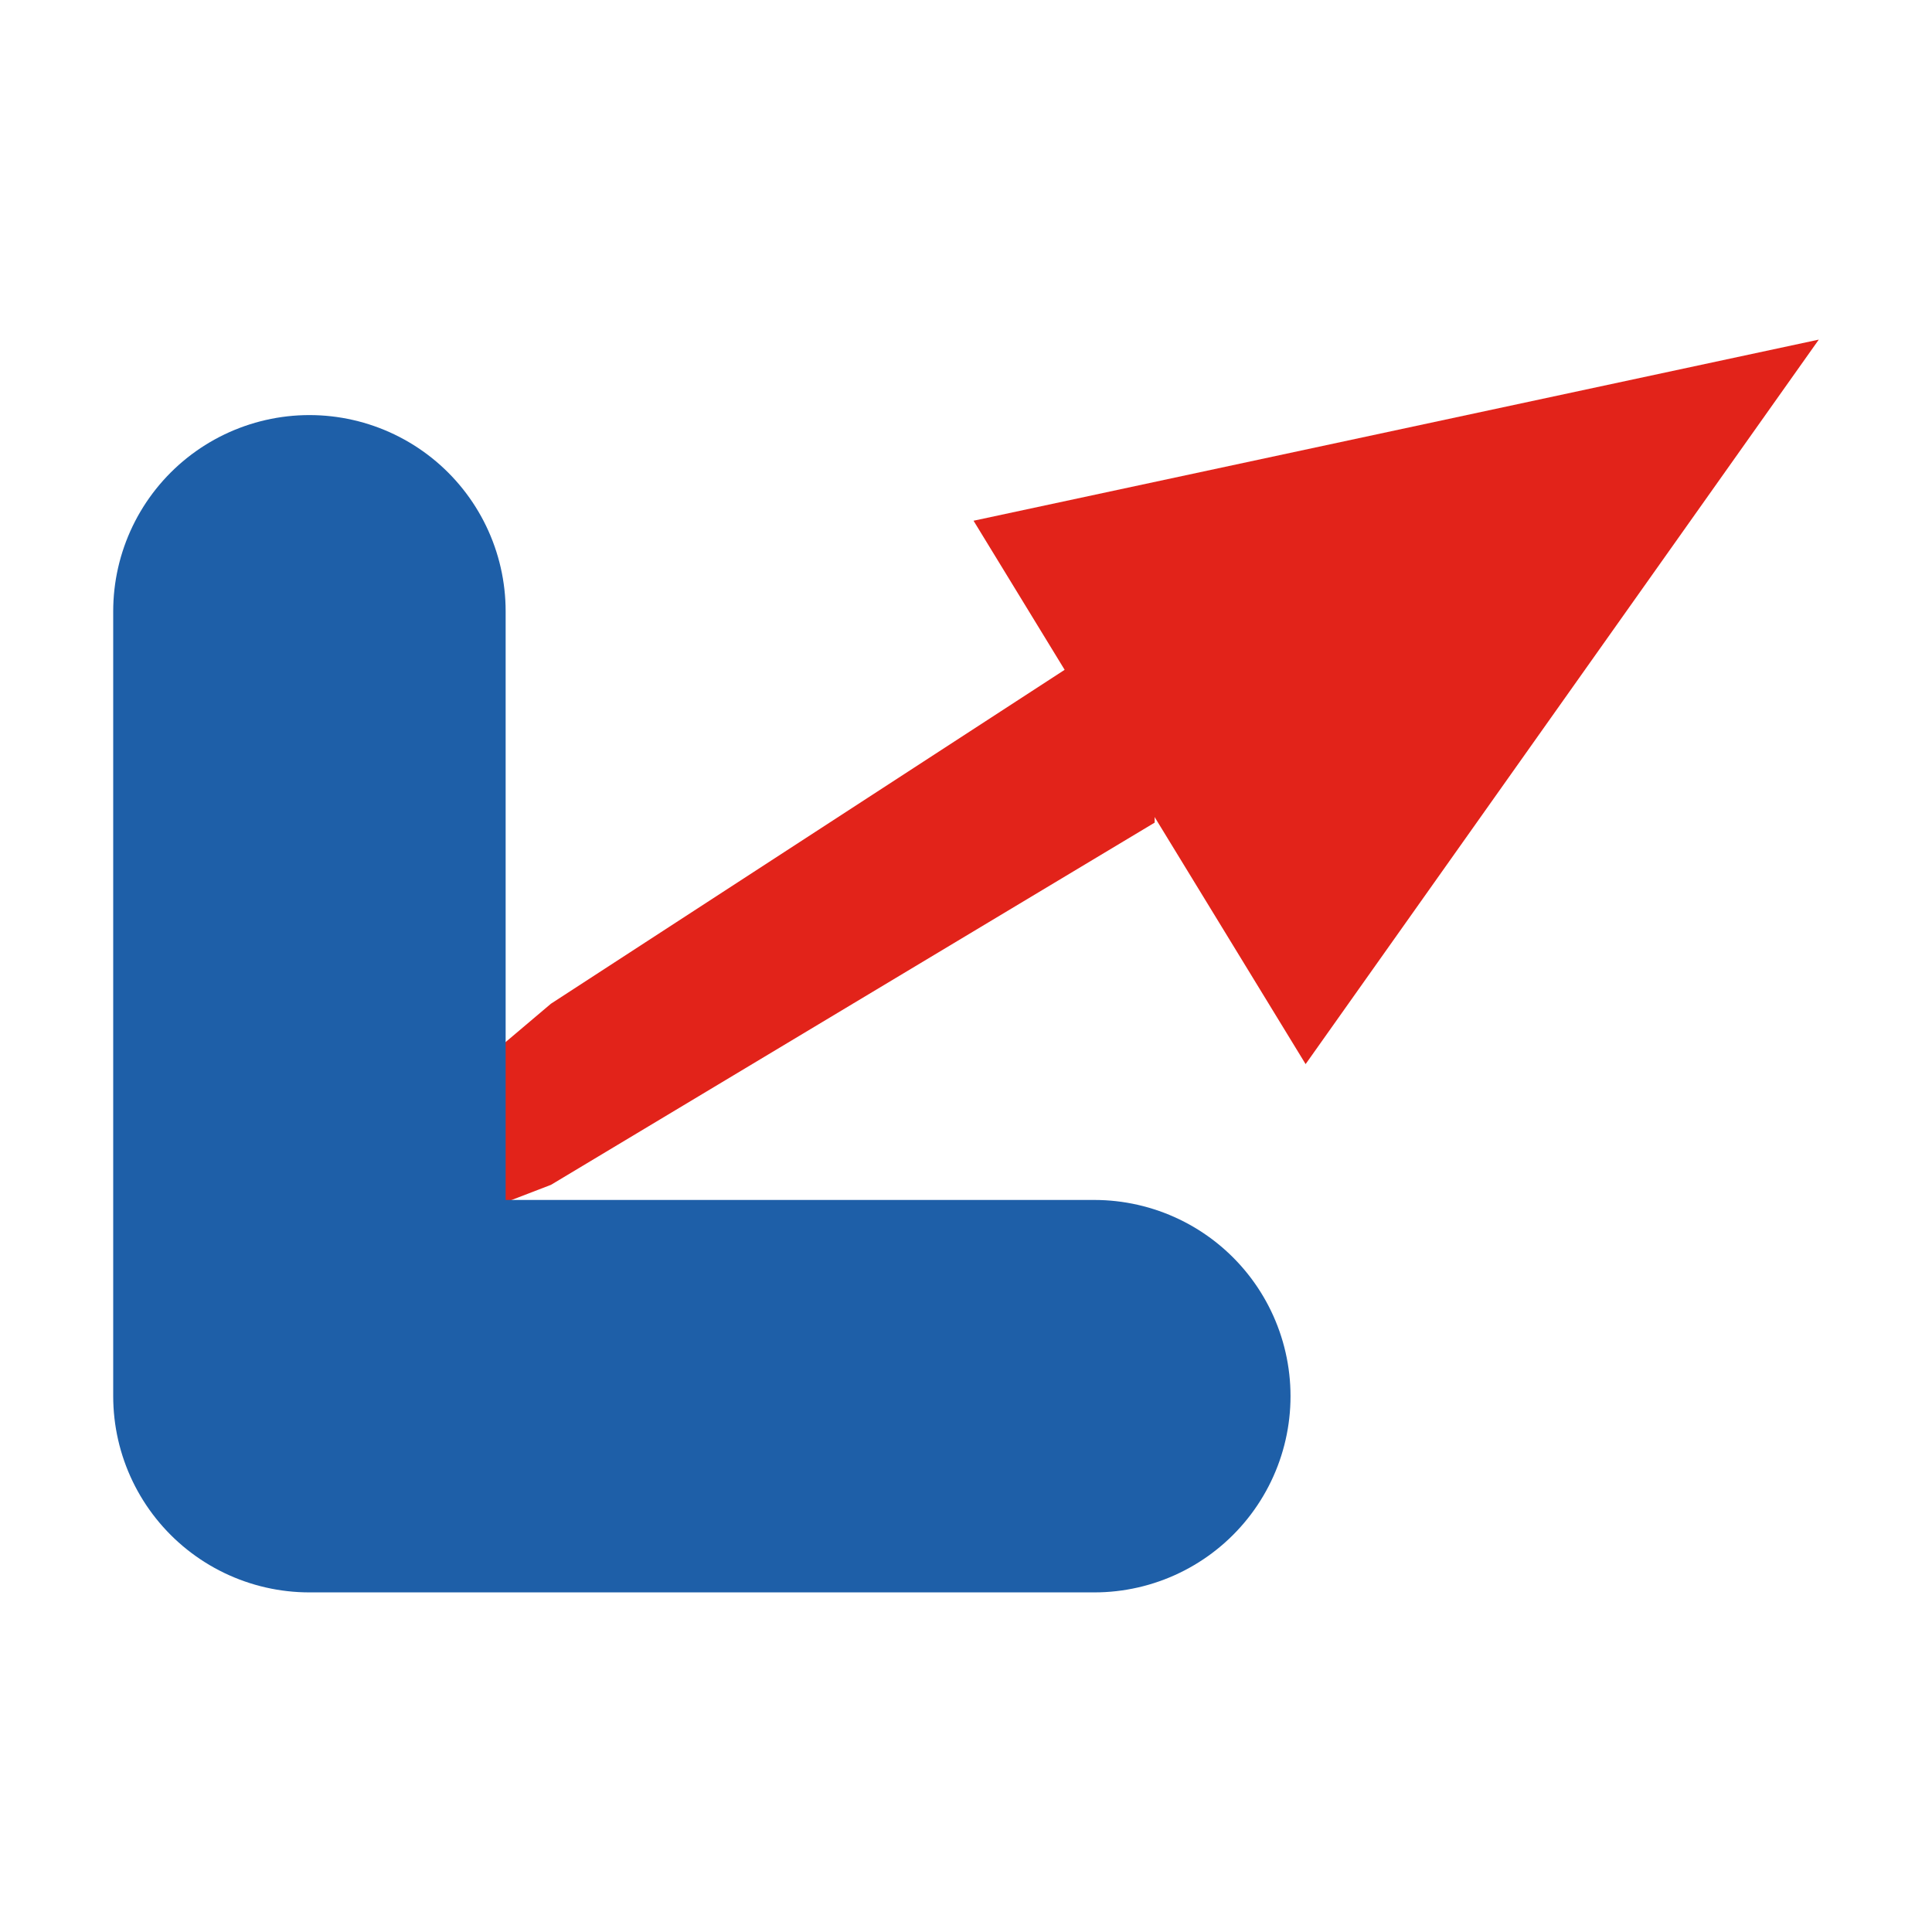
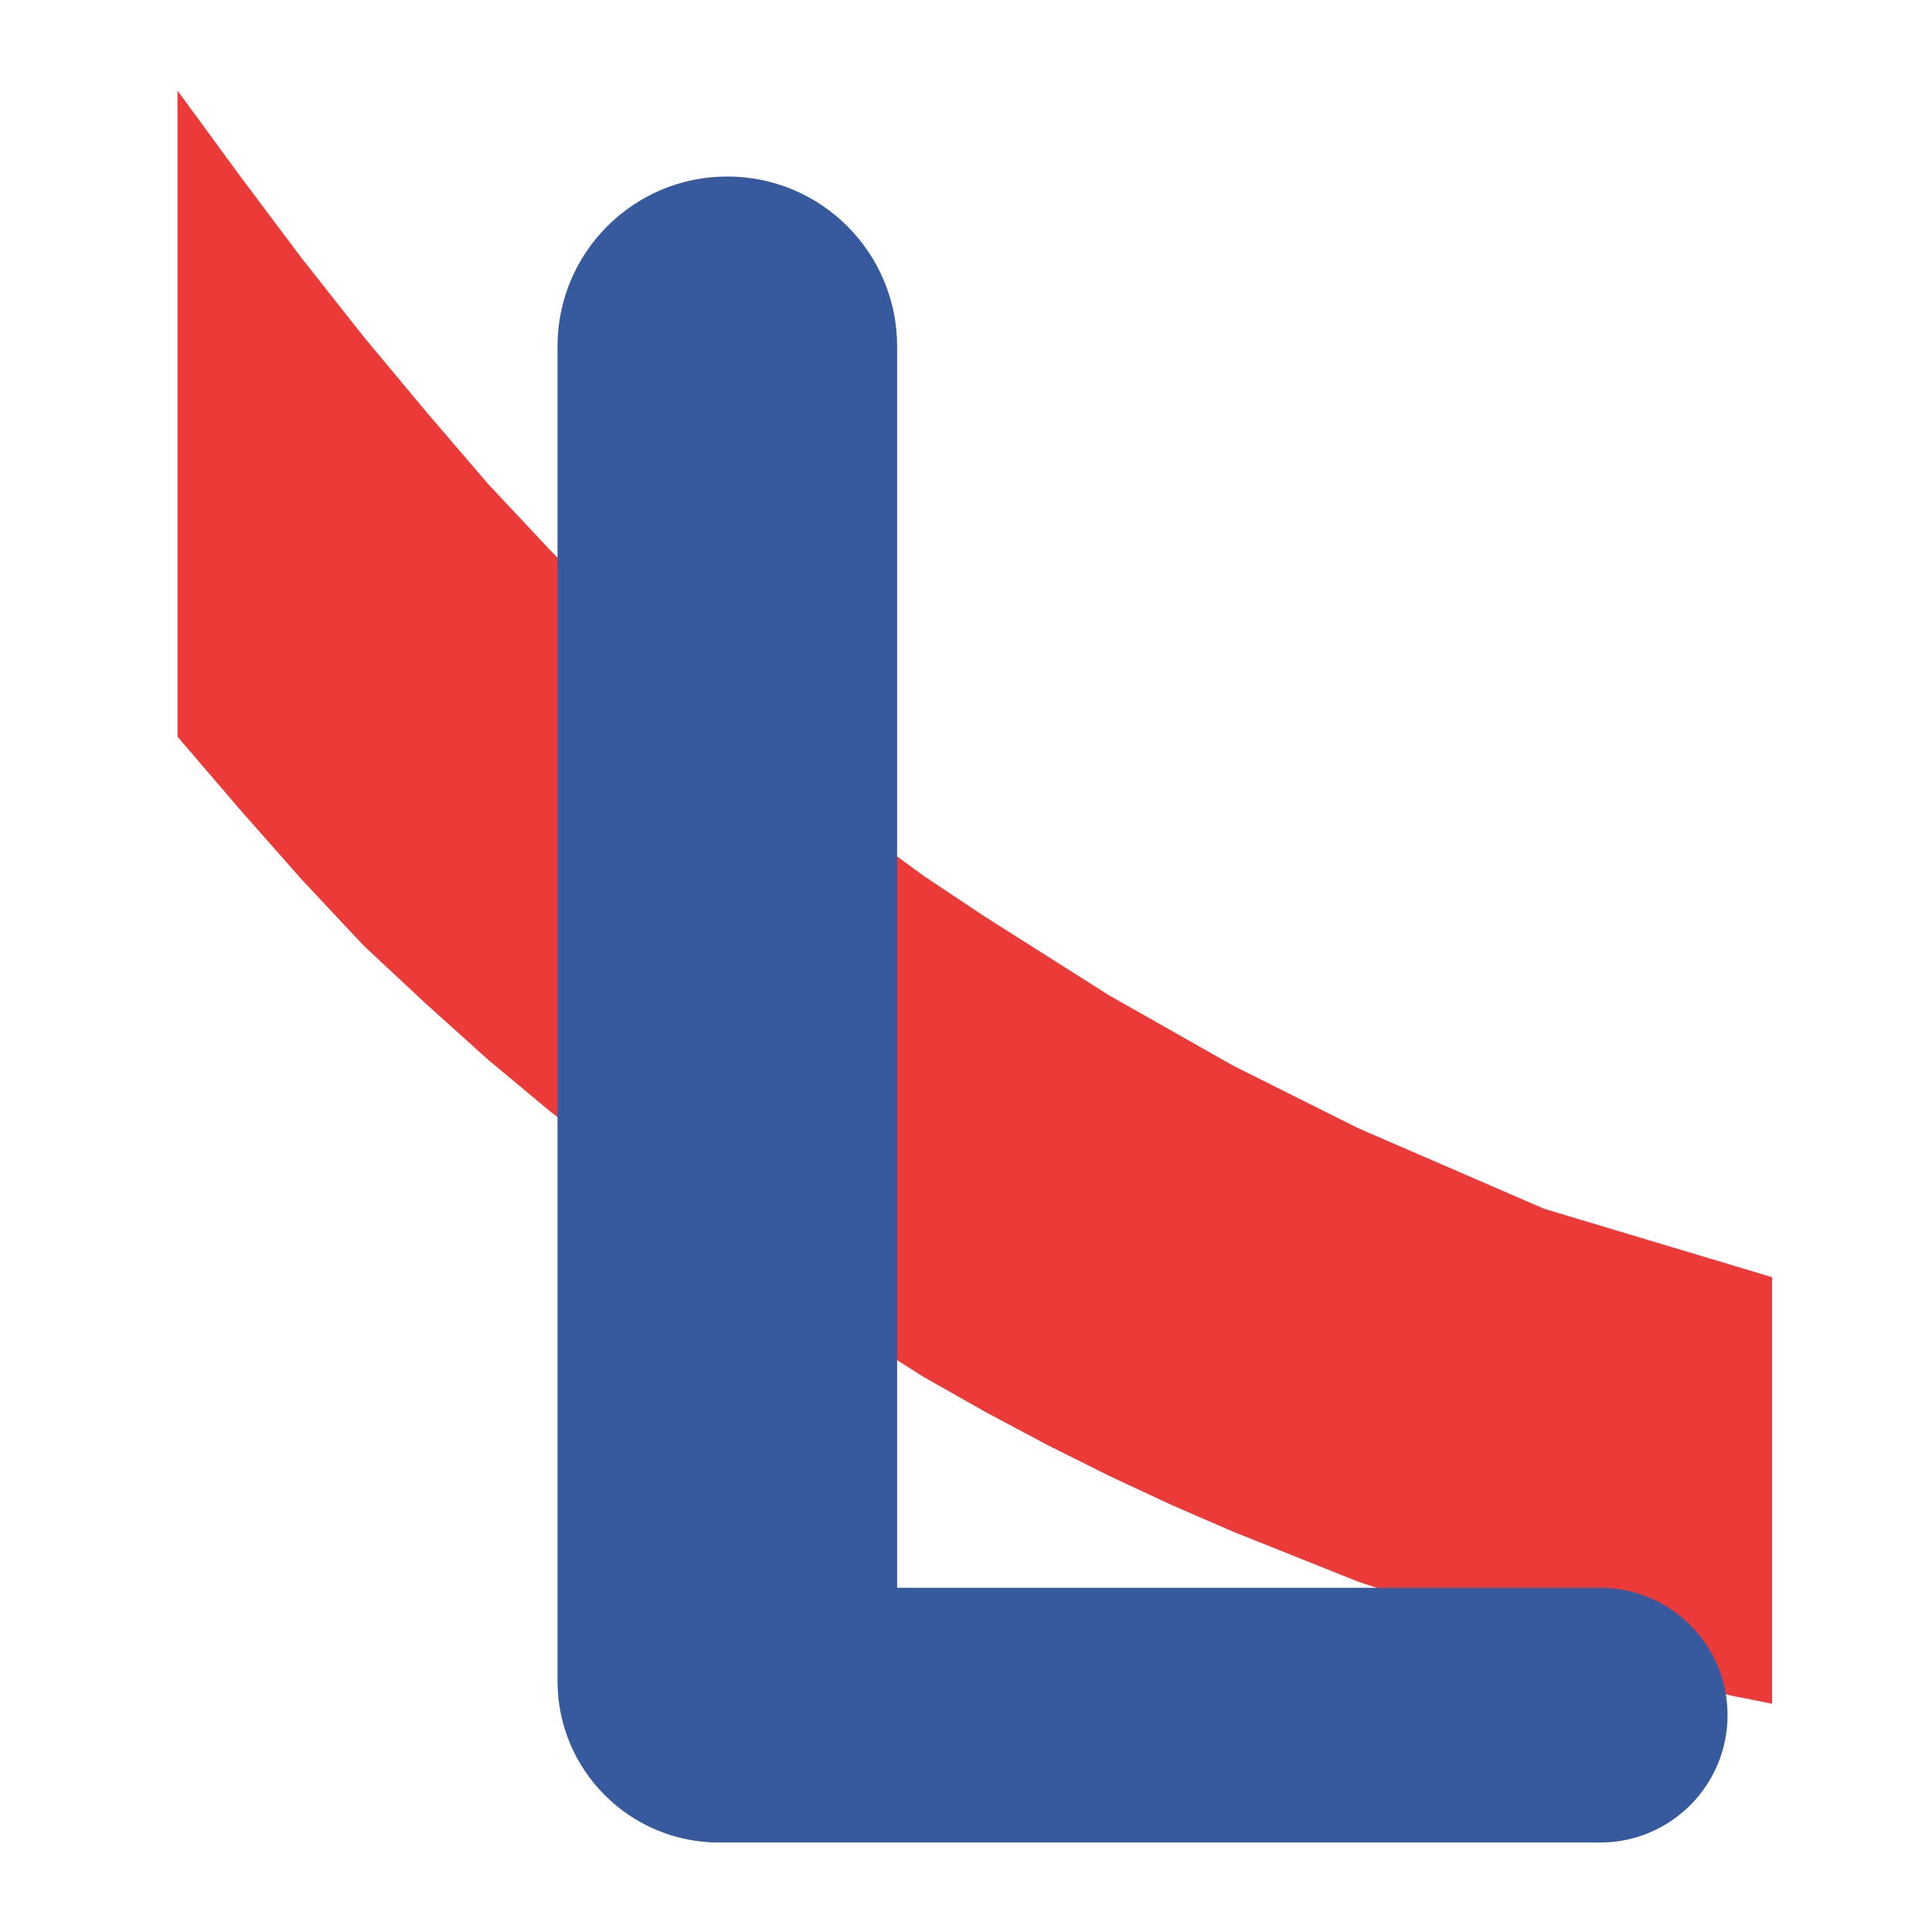
- <svg xmlns="http://www.w3.org/2000/svg" viewBox="0 0 64 64" width="32" height="32" role="img">
-   <g transform="translate(-11.75 5.25)">
-     <g fill="#E2231A">
-       <path d="M 17 39 L 30 28 L 50 15 L 50 22 L 30 34 Z" />
-       <path d="M 72 6 L 55 30 L 44 12 Z" />
-     </g>
-     <path d="M 22 15 V 41 H 48" fill="none" stroke="#1E5FA8" stroke-width="13" stroke-linecap="round" stroke-linejoin="round" />
+ <svg xmlns="http://www.w3.org/2000/svg" viewBox="0 0 64 64" role="img">
+   <g transform="translate(5.88 2.52) scale(.0686)">
+     <path fill="#EC3A38" d="M0 7L30 48L60 88L90 126L120 162L150 197L180 229L210 259L240 287L270 314L300 340L330 364L360 386L390 406L420 425L450 444L480 461L510 478L540 493L570 508L600 521L630 534L660 547L690 556L720 565L750 574L770 580L770 786L750 782L720 774L690 765L660 756L630 747L600 737L570 727L540 715L510 703L480 690L450 676L420 661L390 645L360 628L330 609L300 589L270 568L240 546L210 523L180 500L150 475L120 448L90 420L60 388L30 354L0 319Z" />
+     <path fill="#375A9E" d="M183.5 130.5a82 82 0 0 1 164 0V730H687a61.5 61.5 0 0 1 0 123H261.5a78 78 0 0 1-78-78Z" />
  </g>
</svg>
